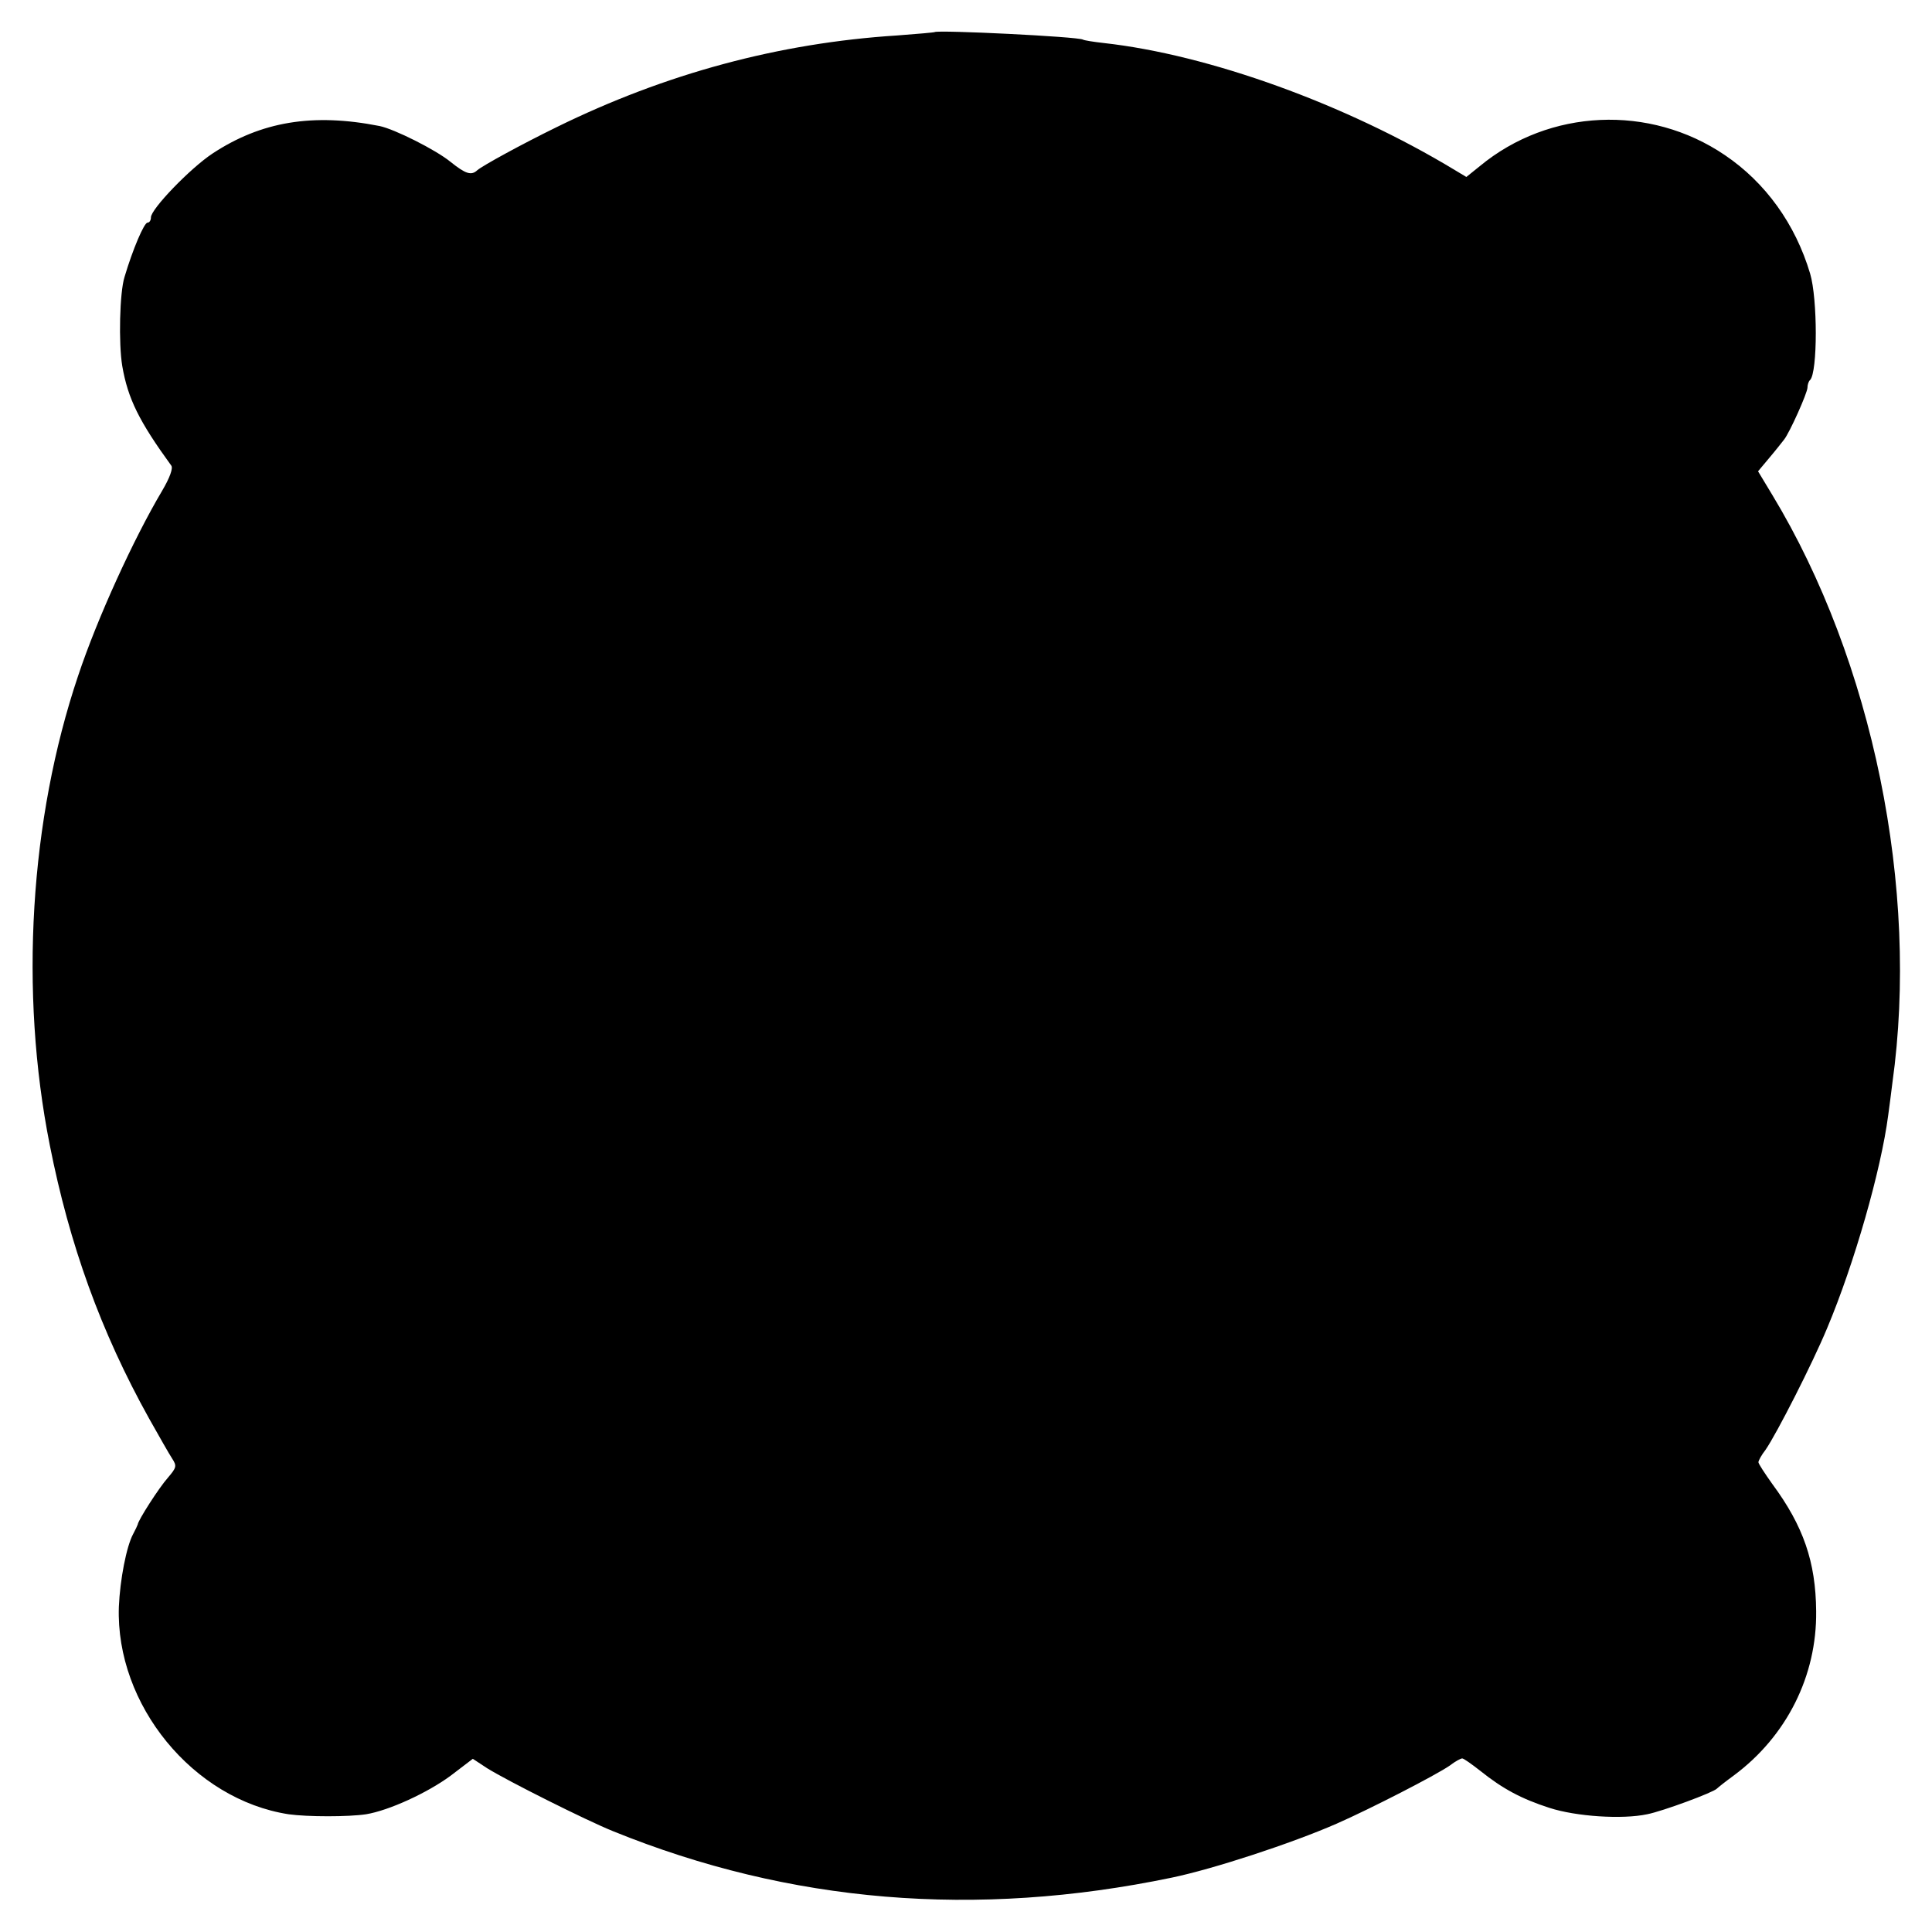
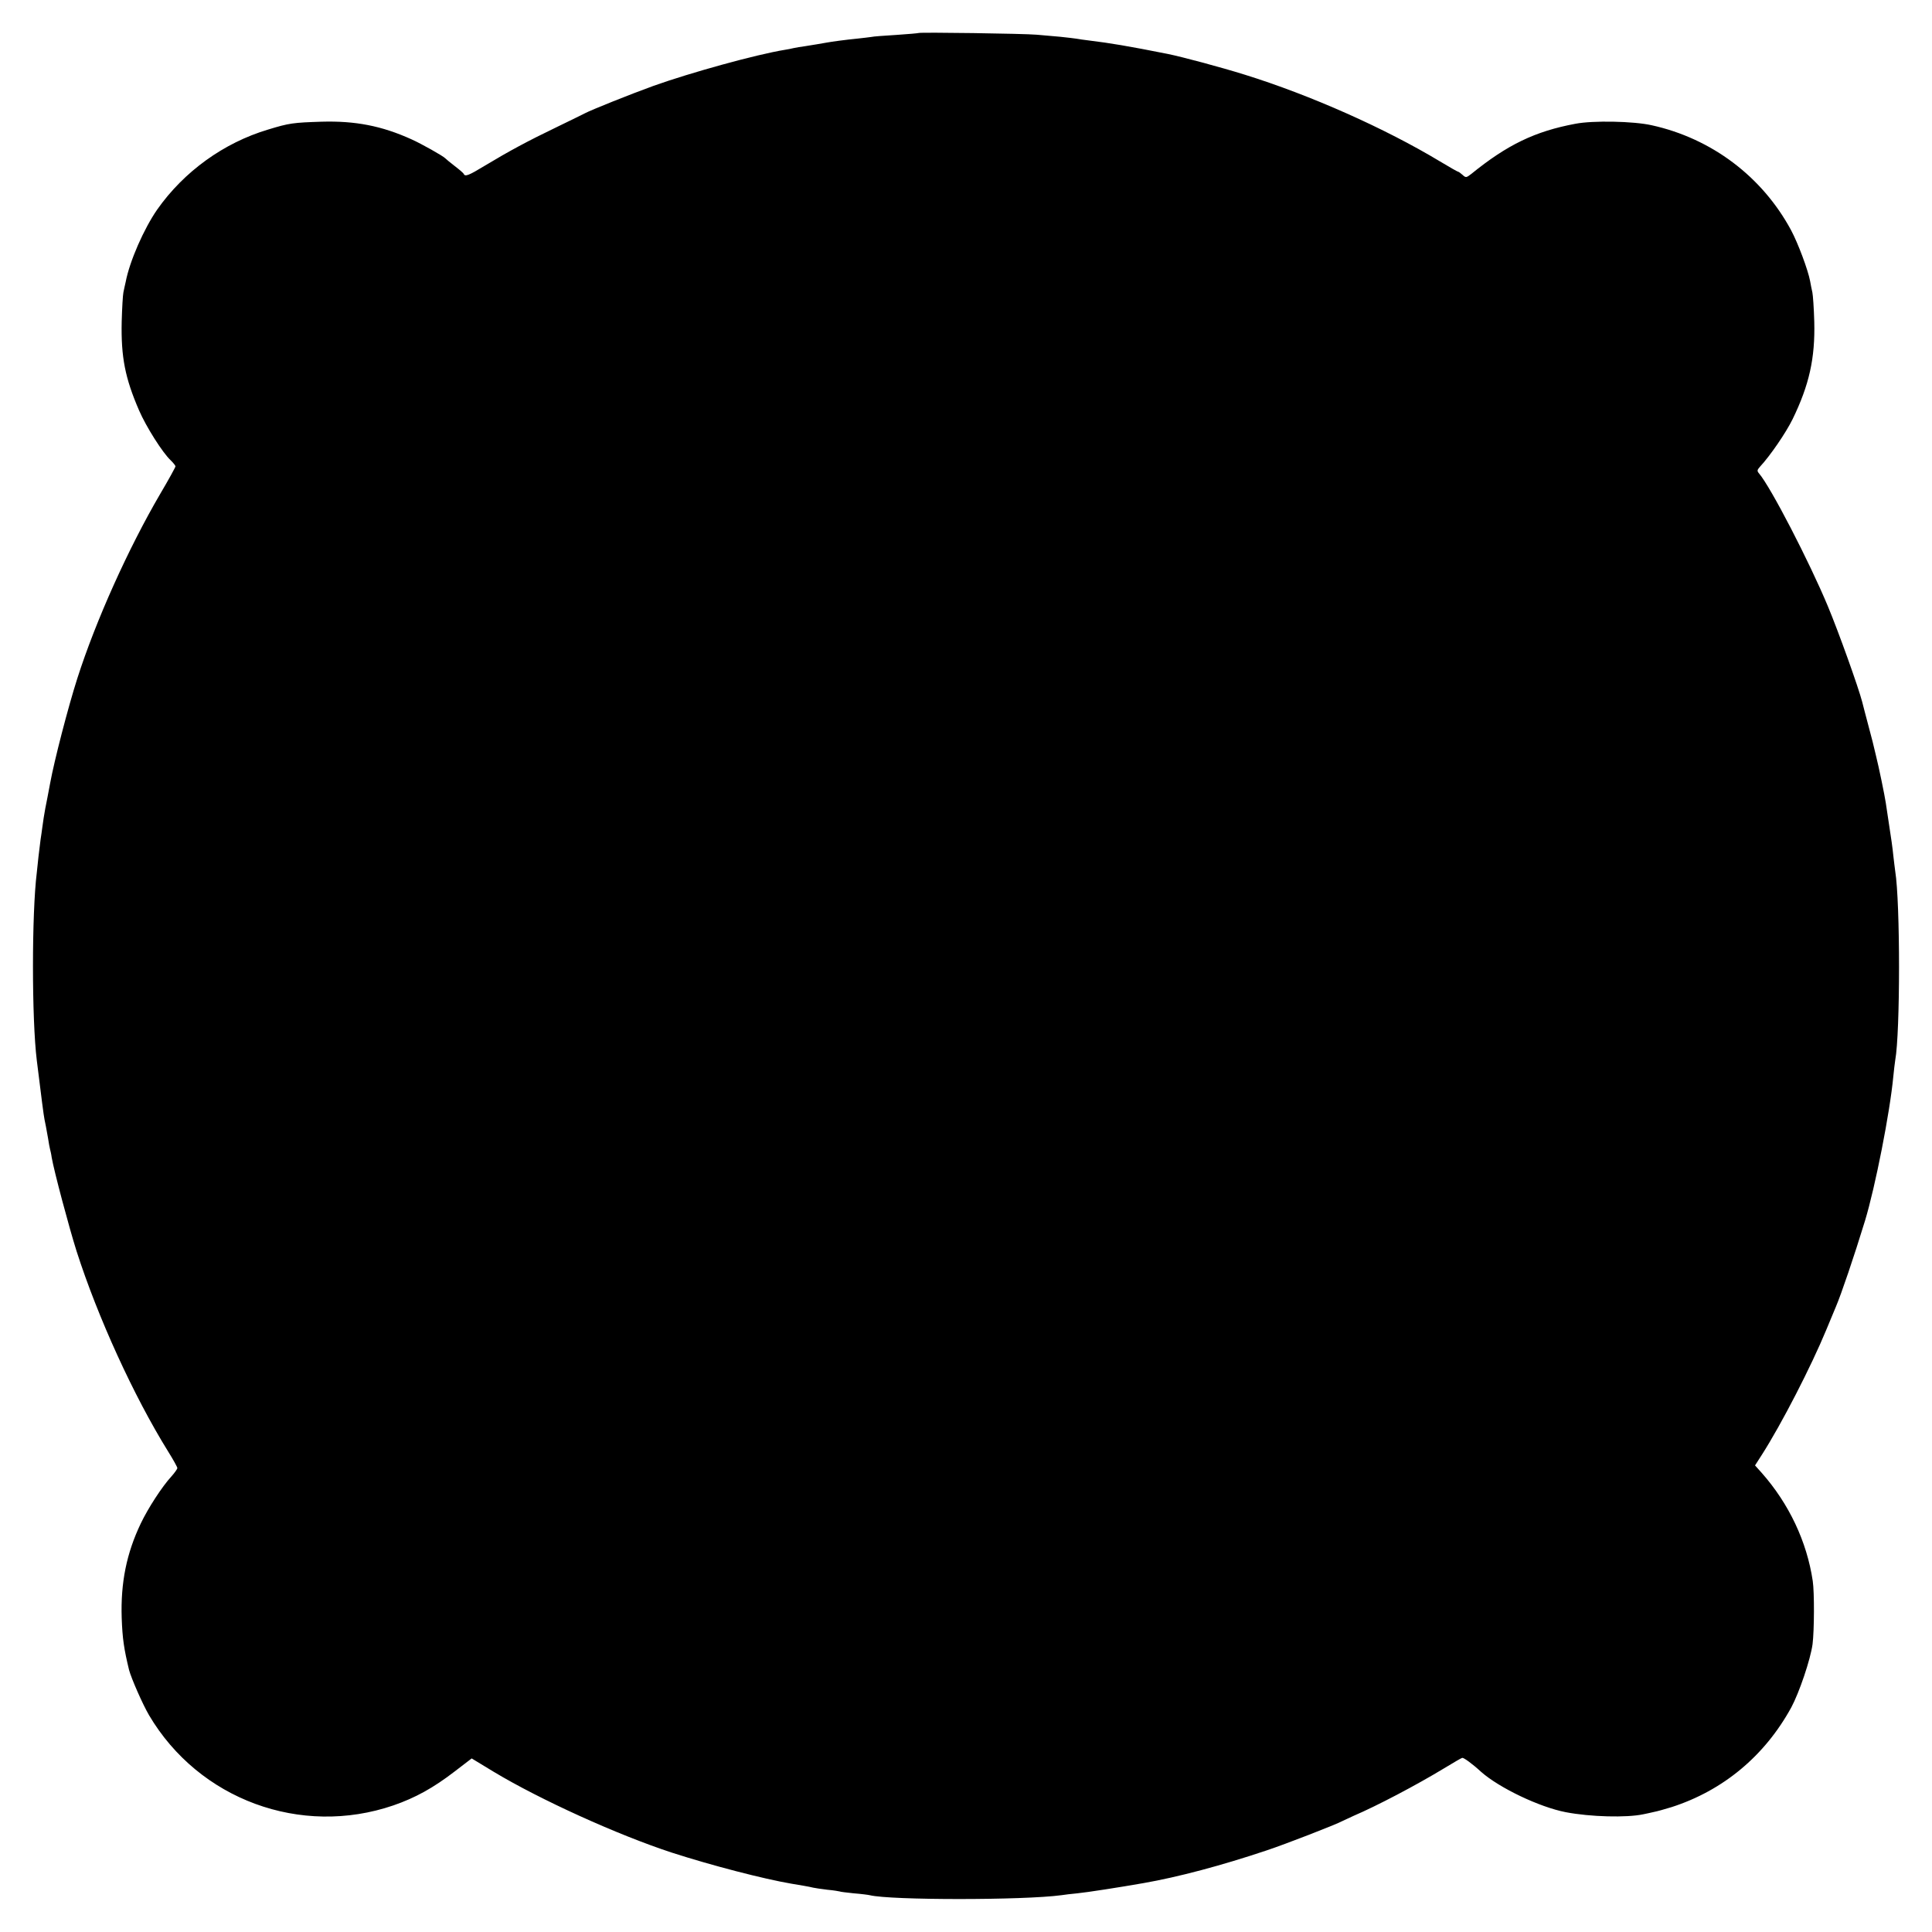
- <svg xmlns="http://www.w3.org/2000/svg" version="1.0" width="512pt" height="512pt" viewBox="0 0 512 512" preserveAspectRatio="xMidYMid meet">
-   <g transform="translate(0,512) scale(0.1,-0.1)" fill="#000000" stroke="none">
-     <path d="M2477 5035 c-1 -1 -46 -5 -100 -9 -313 -20 -613 -101 -902 -243 -94 -46 -196 -102 -210 -114 -16 -15 -31 -10 -71 22 -39 32 -149 87 -188 95 -177 35 -314 12 -443 -73 -59 -39 -163 -147 -163 -169 0 -8 -4 -14 -9 -14 -9 0 -39 -70 -61 -144 -13 -41 -16 -176 -6 -236 15 -87 45 -147 130 -264 5 -7 -4 -32 -24 -66 -76 -128 -172 -338 -223 -491 -128 -380 -156 -837 -75 -1244 52 -263 135 -494 263 -724 26 -46 53 -94 61 -106 13 -20 12 -24 -11 -51 -24 -27 -79 -113 -80 -124 -1 -3 -6 -14 -12 -25 -18 -33 -35 -122 -38 -193 -9 -260 197 -511 450 -550 50 -7 159 -7 205 0 61 10 163 57 224 102 l59 45 38 -25 c53 -33 262 -138 334 -167 468 -190 961 -231 1480 -123 111 23 318 91 437 143 91 40 262 128 300 154 14 11 29 19 33 19 4 0 25 -15 48 -33 60 -48 109 -74 183 -98 71 -23 193 -31 259 -17 41 8 176 58 185 68 3 3 23 19 45 35 140 104 220 264 218 435 -1 131 -34 226 -116 337 -20 28 -37 54 -37 58 0 4 8 19 19 33 29 42 124 228 163 322 72 171 143 419 162 565 3 22 8 60 11 85 72 514 -52 1118 -318 1558 l-38 63 31 37 c17 20 34 42 38 47 15 19 62 124 62 138 0 7 3 17 7 20 20 21 20 215 0 282 -39 131 -118 241 -226 314 -199 135 -465 123 -649 -29 l-36 -29 -30 18 c-289 175 -652 306 -931 337 -27 3 -52 7 -55 9 -13 8 -384 26 -393 20z" />
+ <svg xmlns="http://www.w3.org/2000/svg" version="1.0" width="1024pt" height="1024pt" viewBox="0 0 1024 1024" preserveAspectRatio="xMidYMid meet">
+   <g transform="translate(0,1024) scale(0.1,-0.1)" fill="#000000" stroke="none">
+     <path d="M4868 10065 c-1 -1 -54 -6 -116 -10 -63 -4 -124 -8 -135 -11 -12 -2 -42 -5 -67 -8 -71 -7 -143 -17 -170 -22 -32 -6 -65 -11 -114 -19 -21 -3 -48 -7 -60 -10 -12 -3 -32 -7 -46 -9 -153 -25 -500 -121 -696 -191 -127 -46 -331 -128 -363 -145 -9 -5 -77 -38 -151 -74 -150 -72 -252 -127 -380 -204 -84 -51 -105 -60 -112 -44 -1 4 -23 23 -48 42 -25 19 -47 38 -50 41 -11 12 -128 78 -180 101 -157 71 -297 98 -475 93 -151 -5 -171 -7 -285 -42 -234 -70 -445 -222 -587 -424 -70 -101 -146 -273 -167 -384 -4 -16 -9 -41 -12 -55 -3 -14 -7 -83 -9 -155 -4 -188 18 -299 92 -470 37 -86 125 -225 167 -264 14 -14 26 -28 26 -33 0 -4 -36 -70 -81 -146 -169 -289 -341 -671 -439 -977 -49 -153 -122 -435 -144 -555 -9 -47 -20 -107 -26 -135 -5 -27 -12 -70 -15 -95 -3 -25 -8 -56 -10 -70 -2 -14 -7 -54 -11 -90 -4 -36 -8 -74 -9 -85 -27 -217 -27 -776 0 -995 24 -195 37 -296 41 -314 5 -23 8 -39 19 -101 3 -22 8 -47 10 -55 2 -8 7 -28 9 -45 13 -74 91 -367 132 -497 112 -349 303 -768 485 -1061 27 -43 49 -83 49 -88 0 -5 -15 -26 -32 -45 -48 -52 -123 -167 -162 -249 -75 -157 -107 -313 -101 -500 4 -111 12 -164 39 -276 12 -45 72 -182 106 -240 264 -447 804 -646 1295 -478 116 40 212 93 325 180 l90 69 117 -71 c246 -148 656 -334 943 -428 210 -68 488 -140 635 -165 17 -3 46 -8 65 -11 19 -3 42 -8 50 -10 8 -2 42 -7 75 -11 33 -3 62 -8 65 -9 3 -2 37 -6 75 -10 39 -3 77 -8 85 -10 110 -27 814 -27 1015 0 17 3 55 7 85 10 51 5 225 32 350 54 184 32 417 94 655 174 91 30 368 137 402 156 10 5 36 17 58 27 122 52 333 163 478 251 48 29 92 55 97 56 7 2 51 -29 100 -74 96 -85 309 -187 449 -214 130 -25 322 -30 411 -11 14 3 39 8 55 12 17 3 59 15 95 26 273 88 493 271 634 528 42 78 102 254 113 336 9 73 10 273 1 334 -31 209 -126 410 -271 574 l-35 39 36 56 c105 164 262 470 341 661 24 58 47 114 52 125 27 63 96 265 154 455 54 178 132 573 150 765 3 33 8 71 10 85 27 147 27 837 0 1003 -2 12 -6 49 -10 82 -3 33 -13 105 -22 160 -8 55 -16 109 -18 120 -6 40 -37 191 -52 250 -8 33 -16 67 -18 75 -2 8 -13 51 -25 95 -12 44 -25 96 -30 115 -20 77 -124 368 -182 507 -98 235 -303 632 -365 704 -11 13 -10 18 5 35 54 58 137 179 173 252 88 181 120 323 115 517 -2 72 -7 141 -10 155 -3 14 -9 41 -12 60 -11 59 -64 201 -101 270 -153 284 -421 486 -738 556 -97 22 -312 26 -405 8 -214 -40 -361 -111 -552 -266 -26 -20 -29 -21 -46 -5 -10 9 -21 17 -24 17 -3 0 -45 24 -95 54 -292 176 -688 352 -1035 460 -128 40 -334 95 -408 110 -211 42 -308 58 -415 71 -27 3 -59 8 -70 10 -11 2 -49 6 -85 10 -36 3 -92 8 -125 11 -65 6 -621 14 -627 9z" />
  </g>
</svg>
